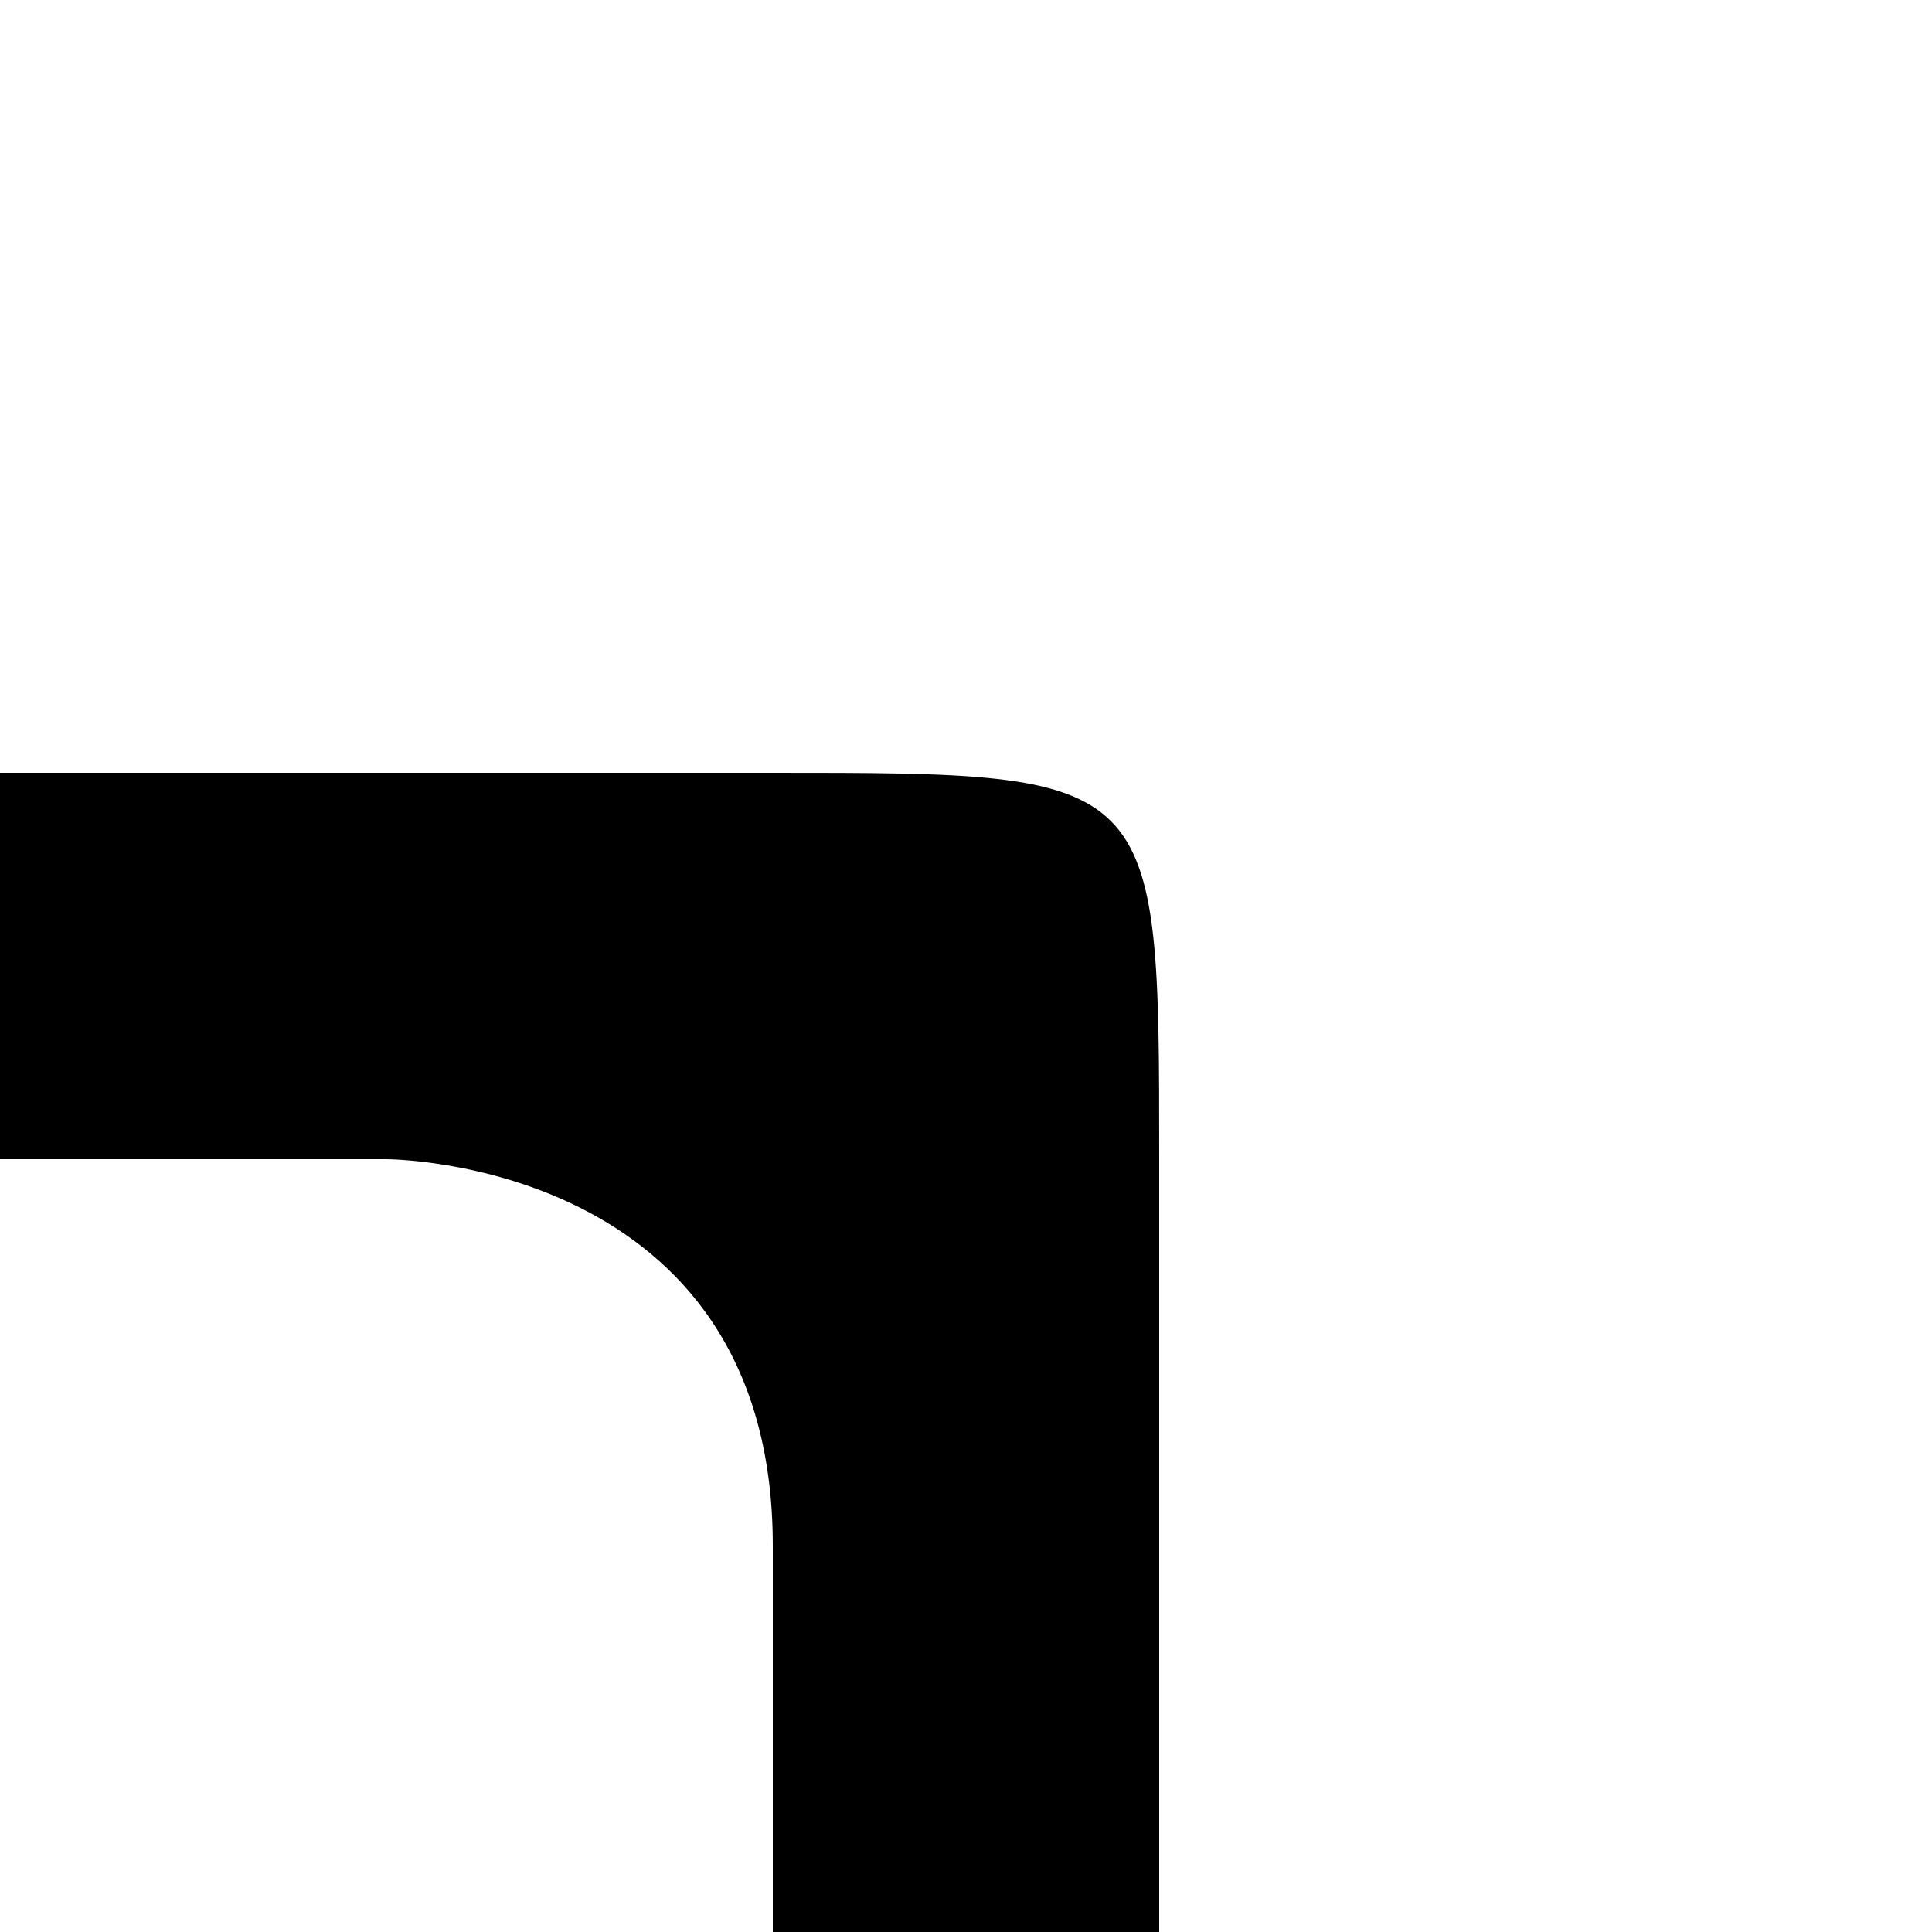
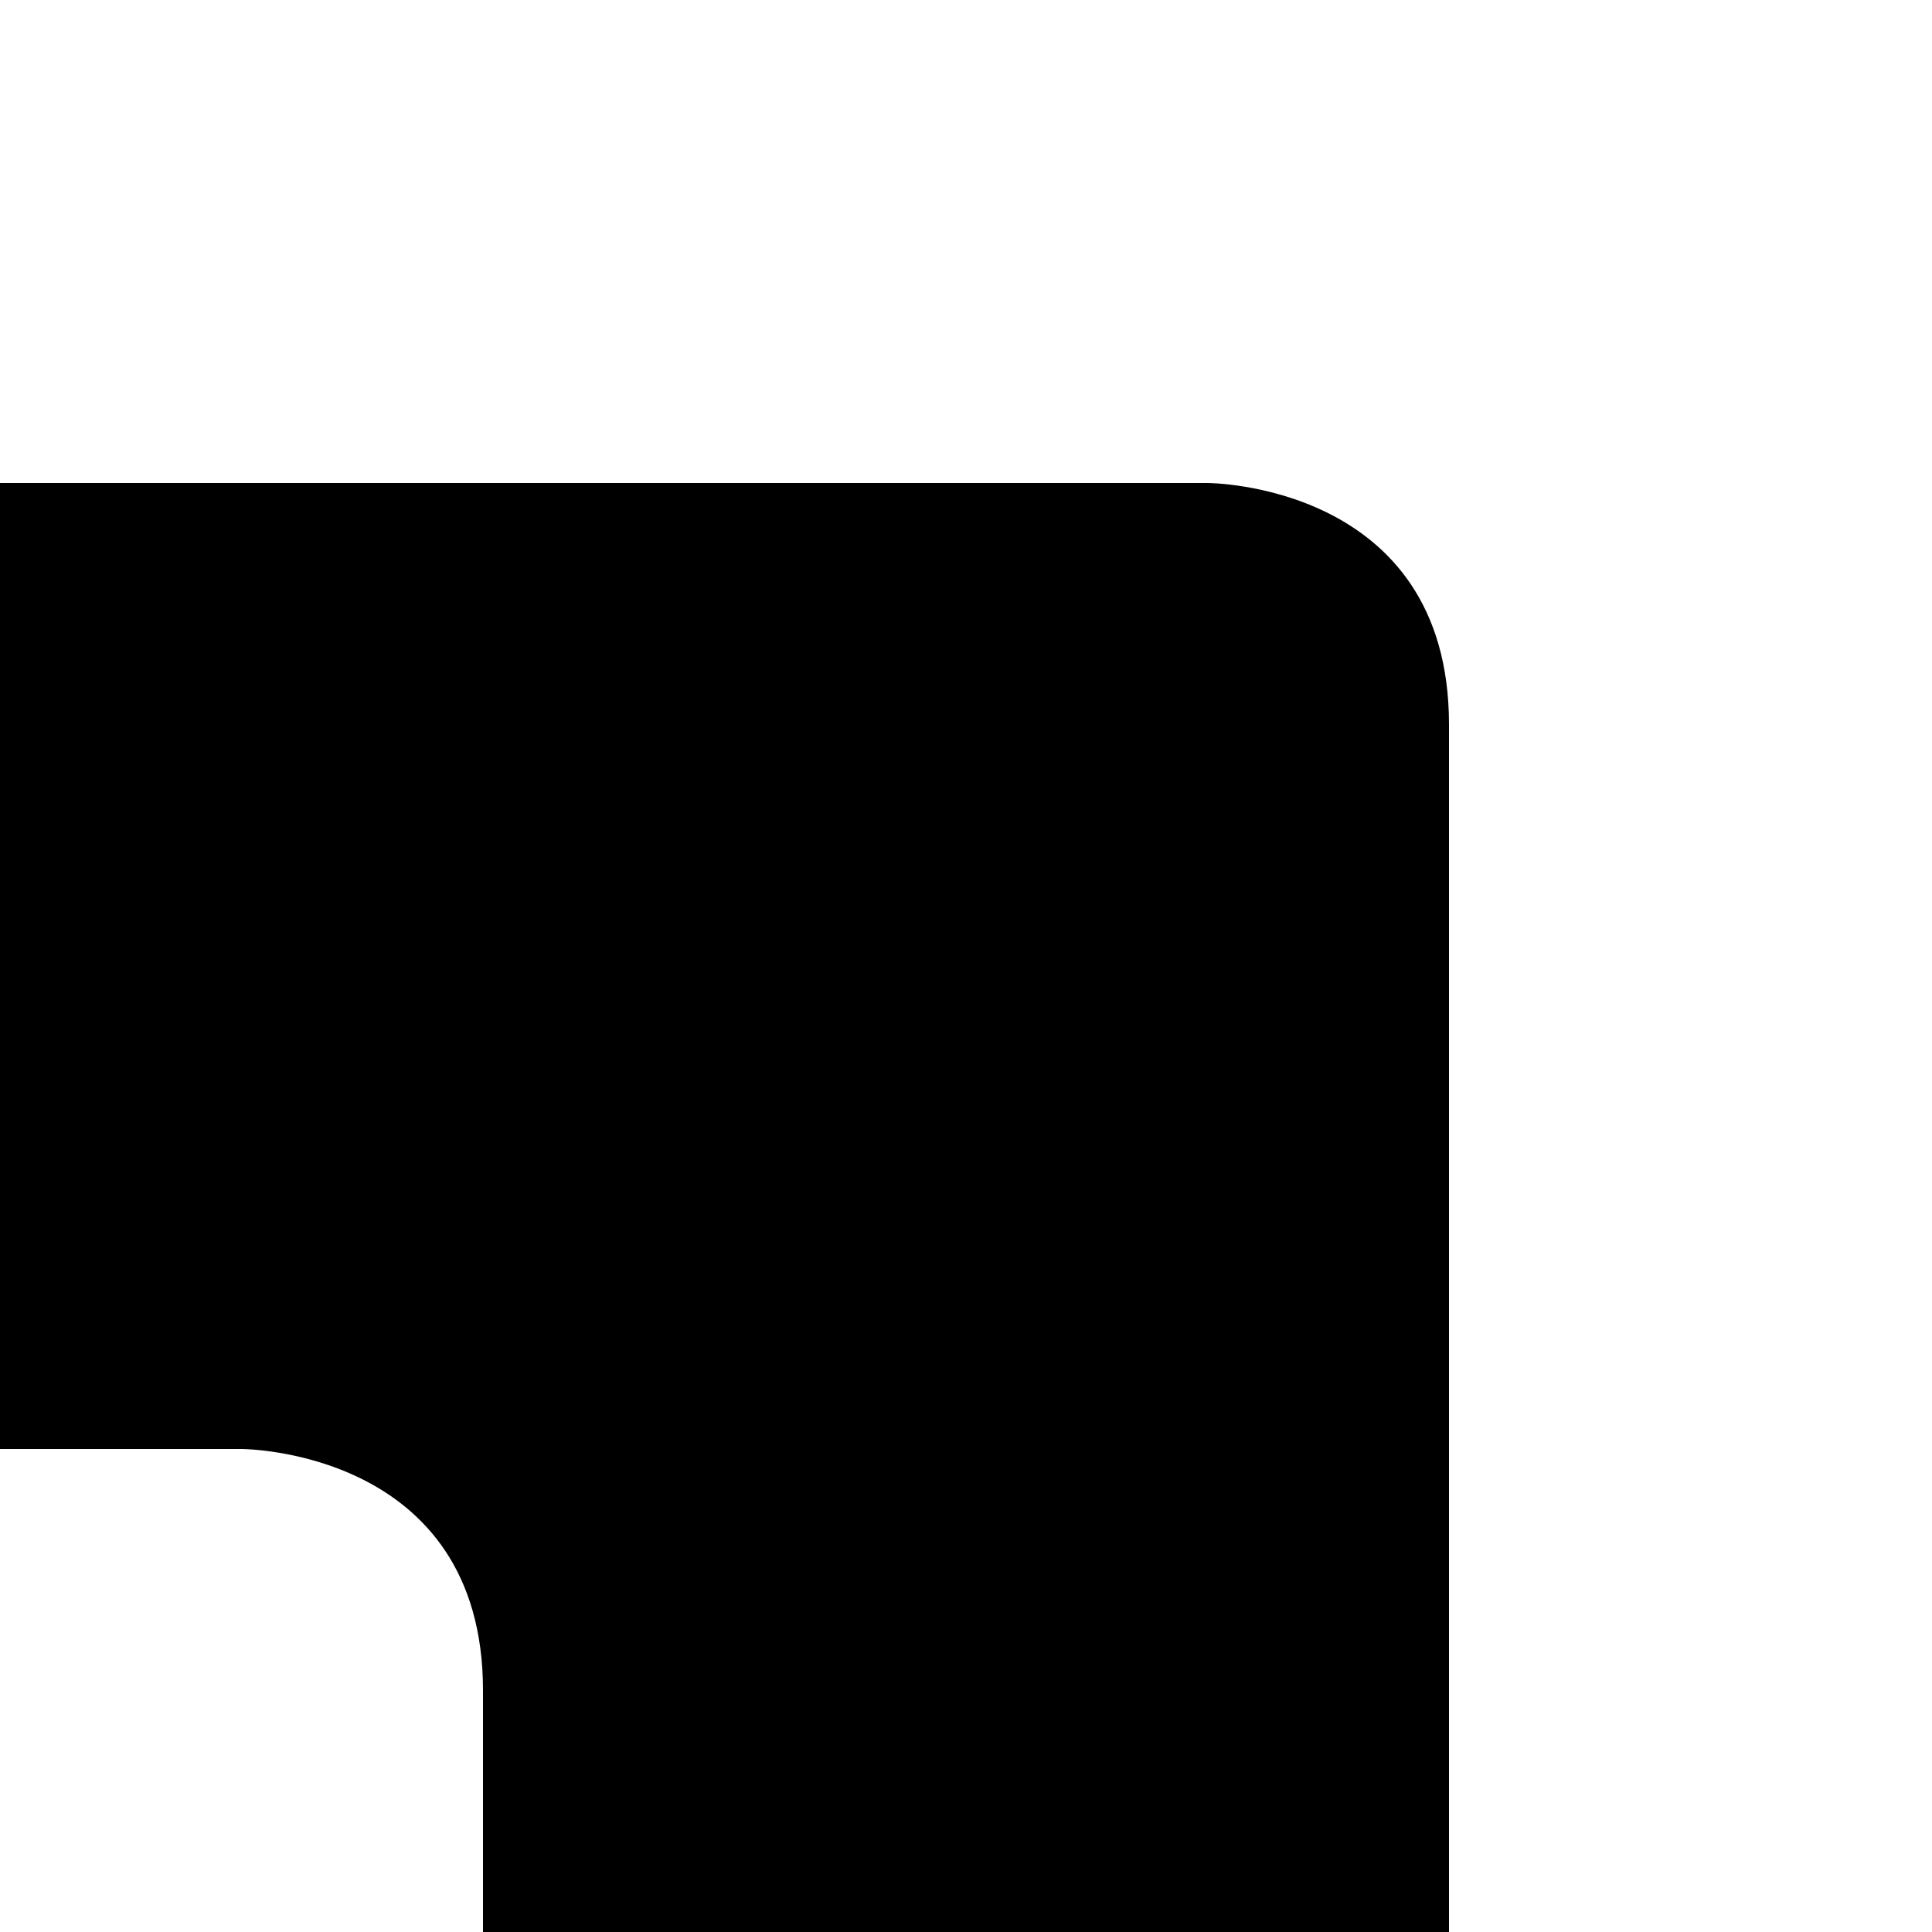
- <svg xmlns="http://www.w3.org/2000/svg" viewBox="0 0 50 50">
-   <g transform="rotate(-180 25 25)">
-     <path d="M 20 0 L 20 20 C 20 30 20 30 30 30 L 50 30 L 50 20 L 40 20 C 40 20 30 20 30 10 L 30 0 z" />
+ <svg xmlns="http://www.w3.org/2000/svg" viewBox="0 0 40 40">
+   <g transform="rotate(-180 20 20)">
+     <path d="M 10 0 L 10 25 C 10 30 15 30 15 30 L 40 30 L 40 10 L 35 10 C 35 10 30 10 30 5 L 30 0 z" />
  </g>
</svg>
